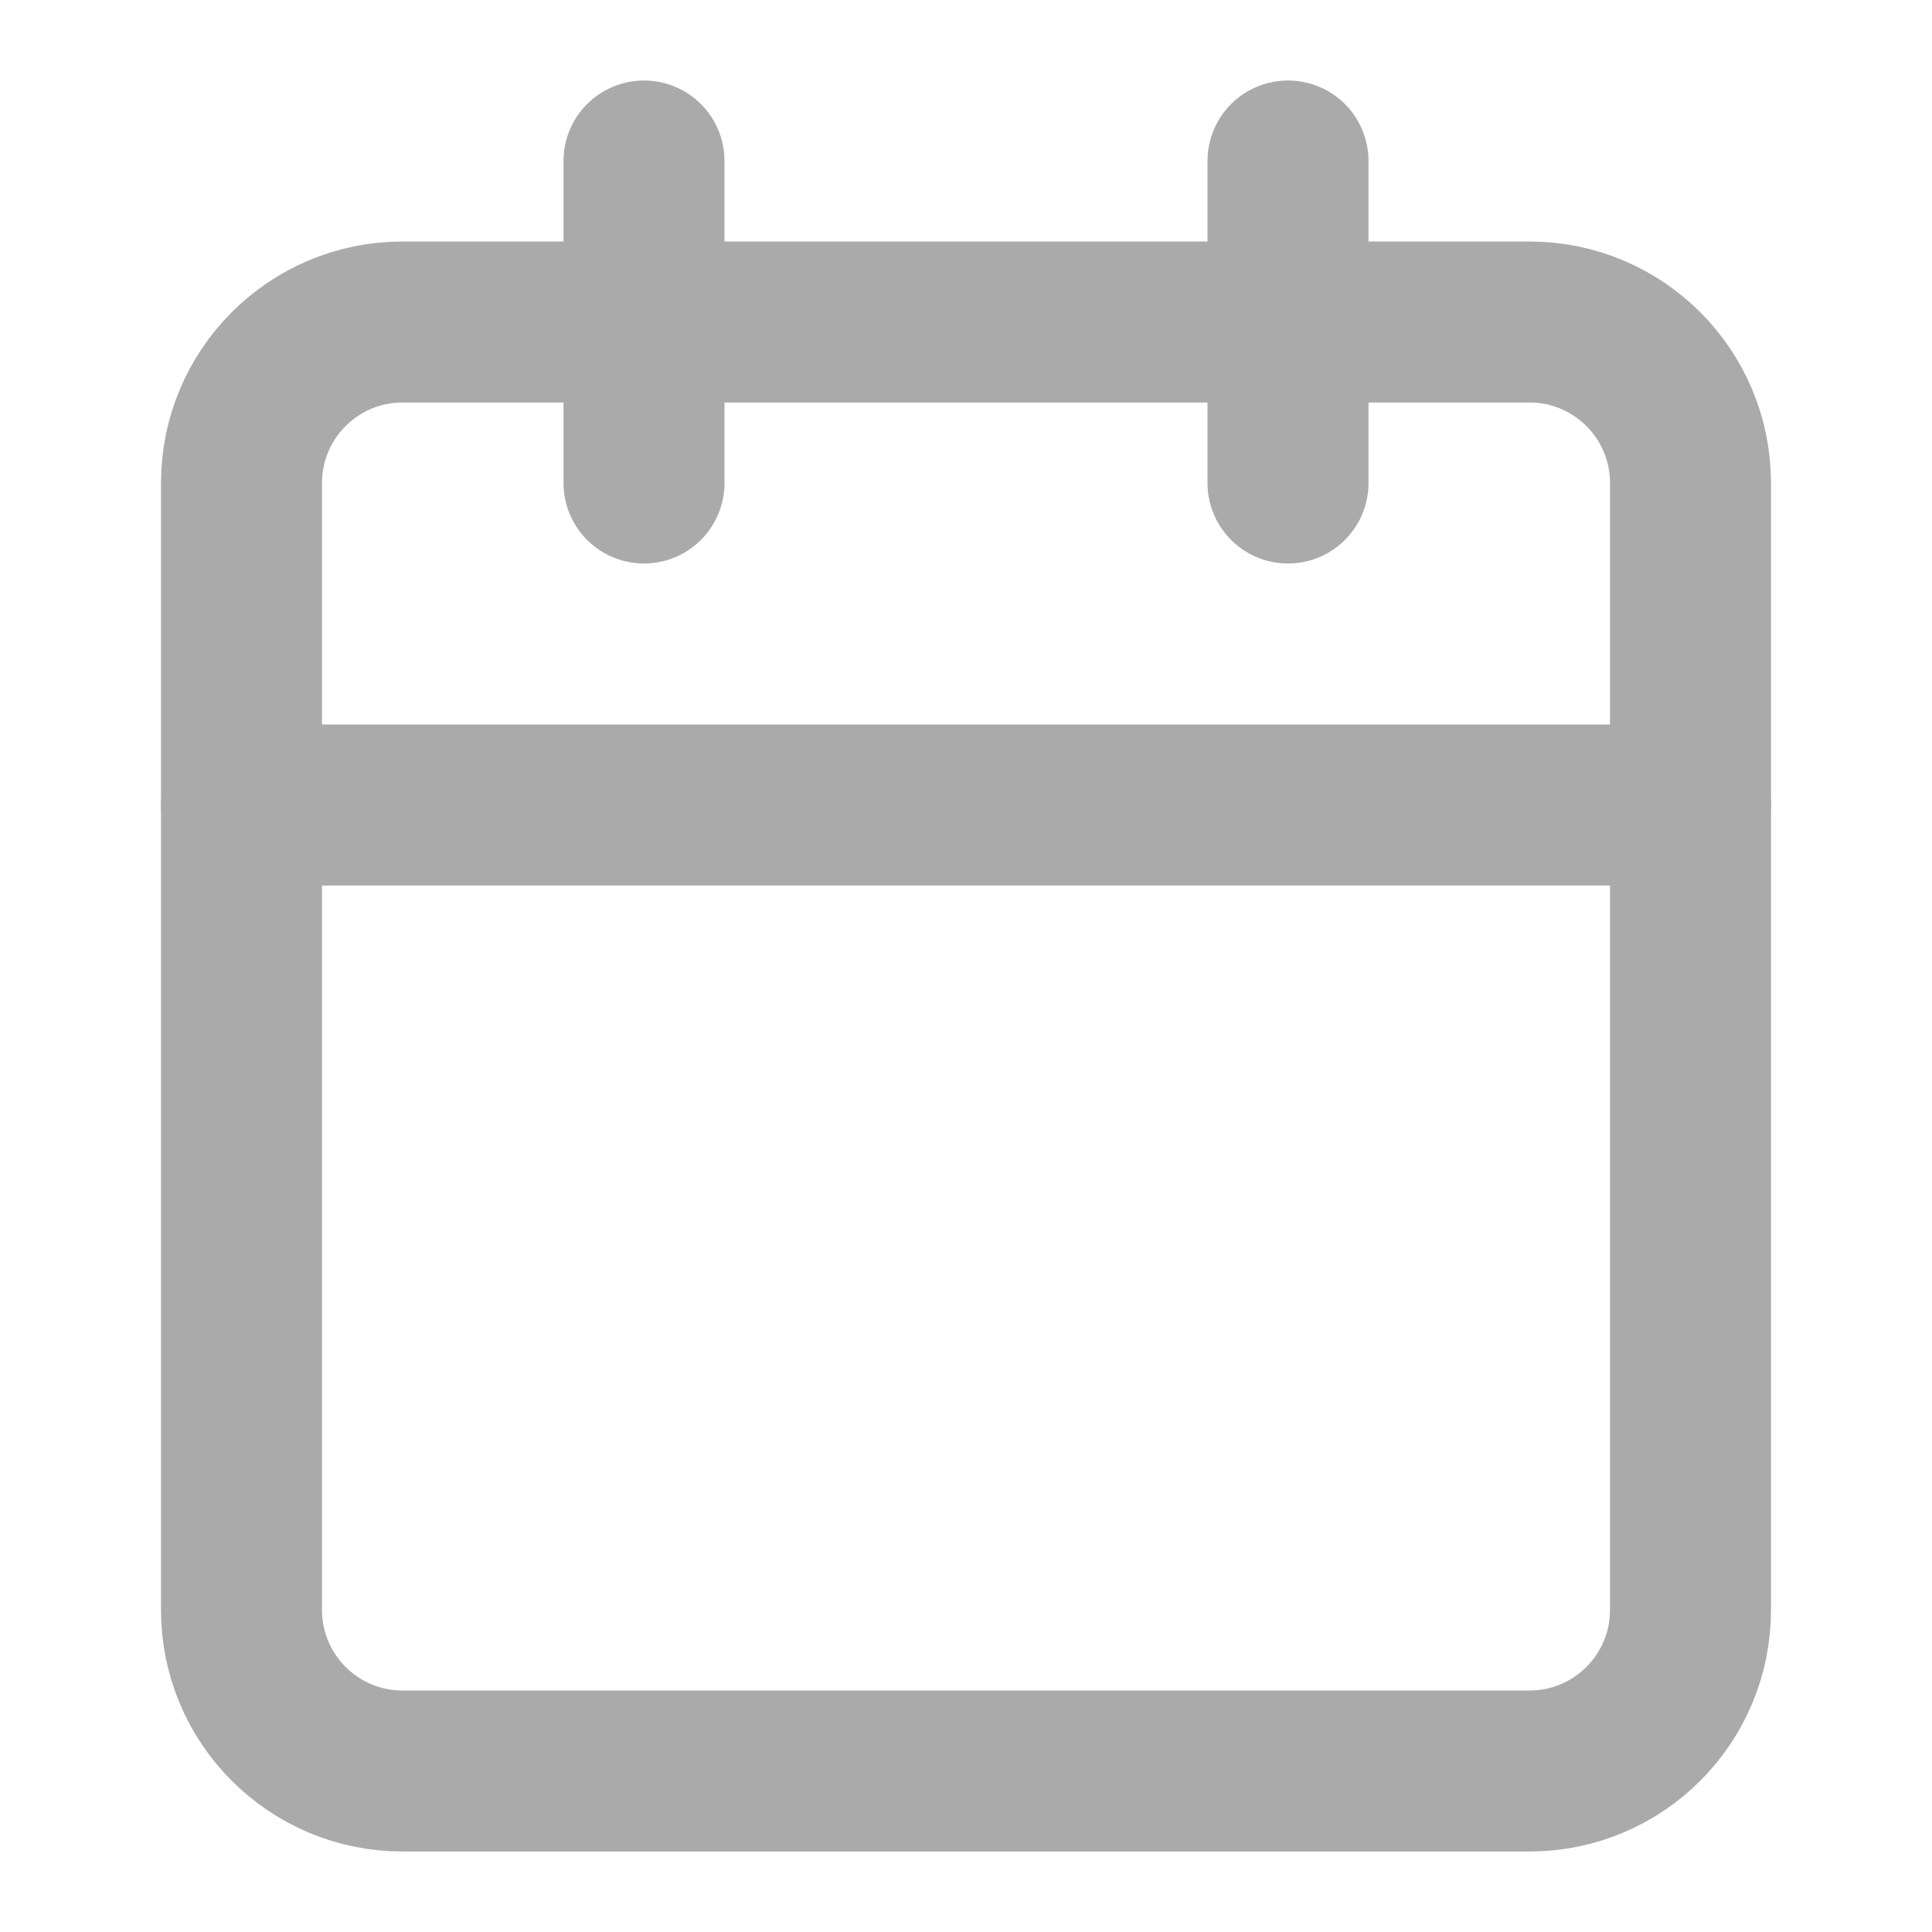
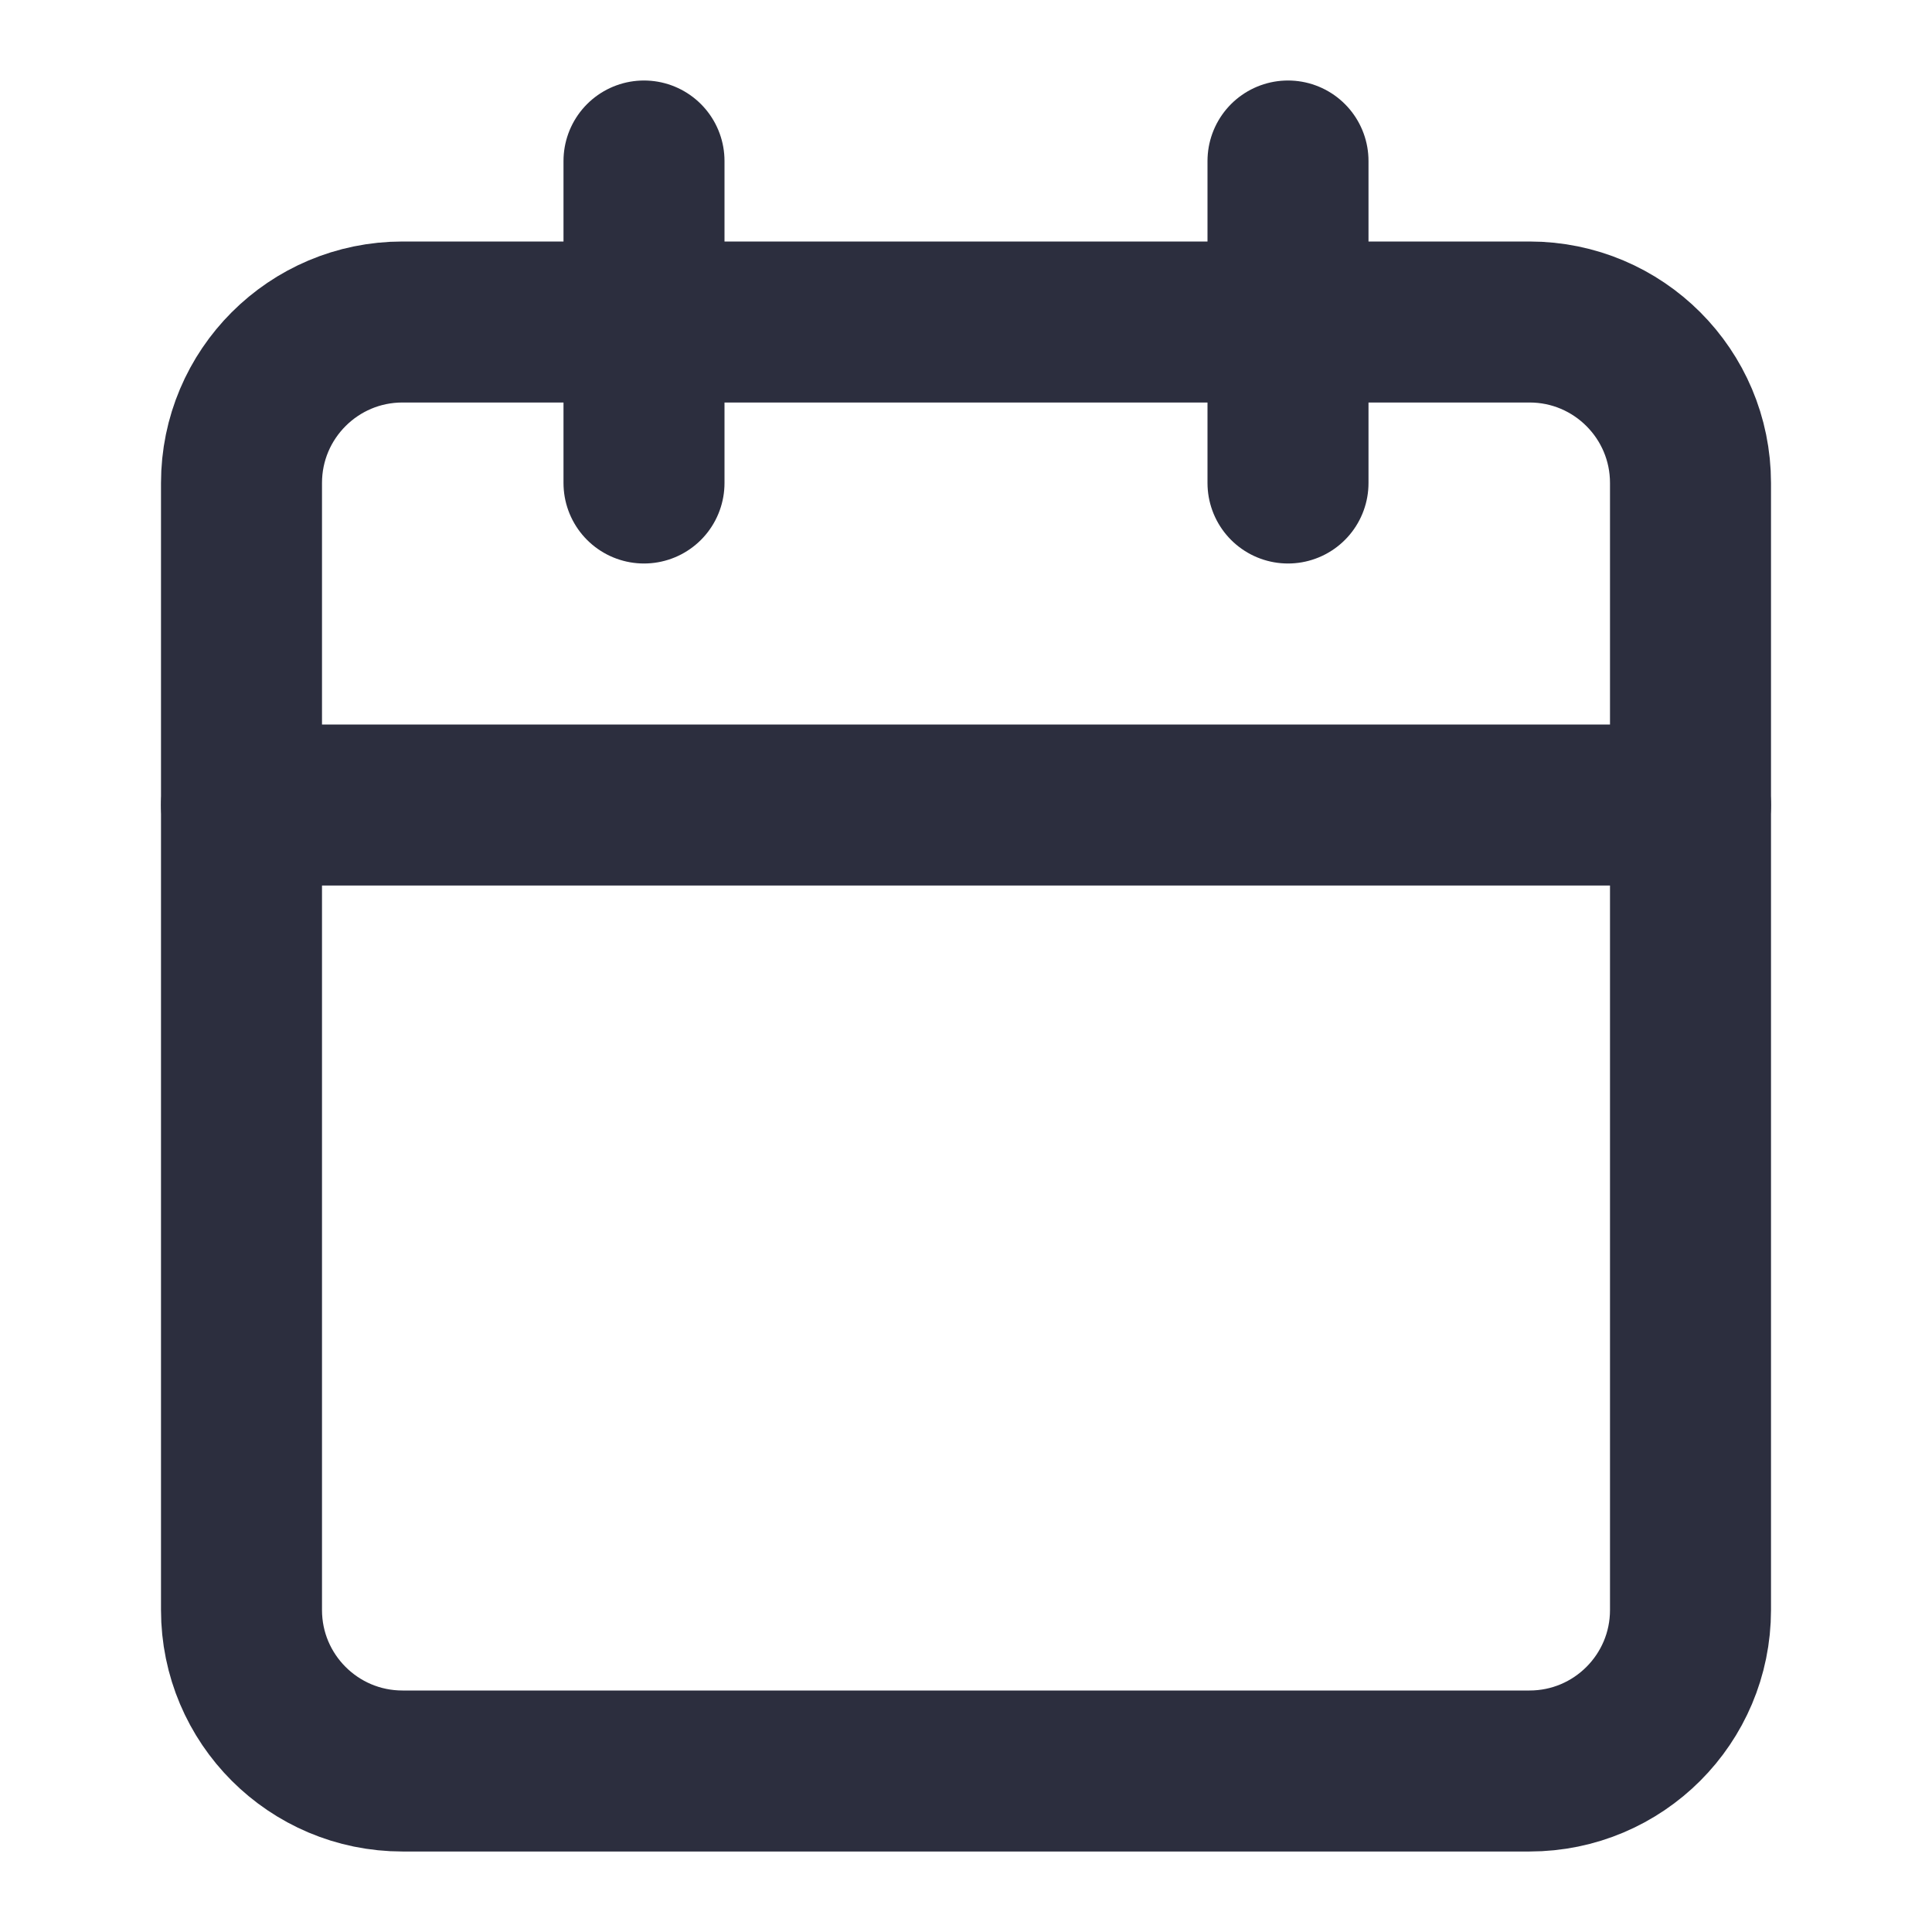
- <svg xmlns="http://www.w3.org/2000/svg" viewBox="0 0 24 24" width="24" height="24" stroke="#aaa" stroke-width="2" fill="none" stroke-linecap="round" stroke-linejoin="round">
+ <svg xmlns="http://www.w3.org/2000/svg" viewBox="0 0 24 24" width="24" height="24" stroke="#2c2e3e" stroke-width="2" fill="none" stroke-linecap="round" stroke-linejoin="round">
  <rect x="3" y="4" width="18" height="18" rx="2" ry="2" />
  <line x1="16" y1="2" x2="16" y2="6" />
  <line x1="8" y1="2" x2="8" y2="6" />
  <line x1="3" y1="10" x2="21" y2="10" />
</svg>
